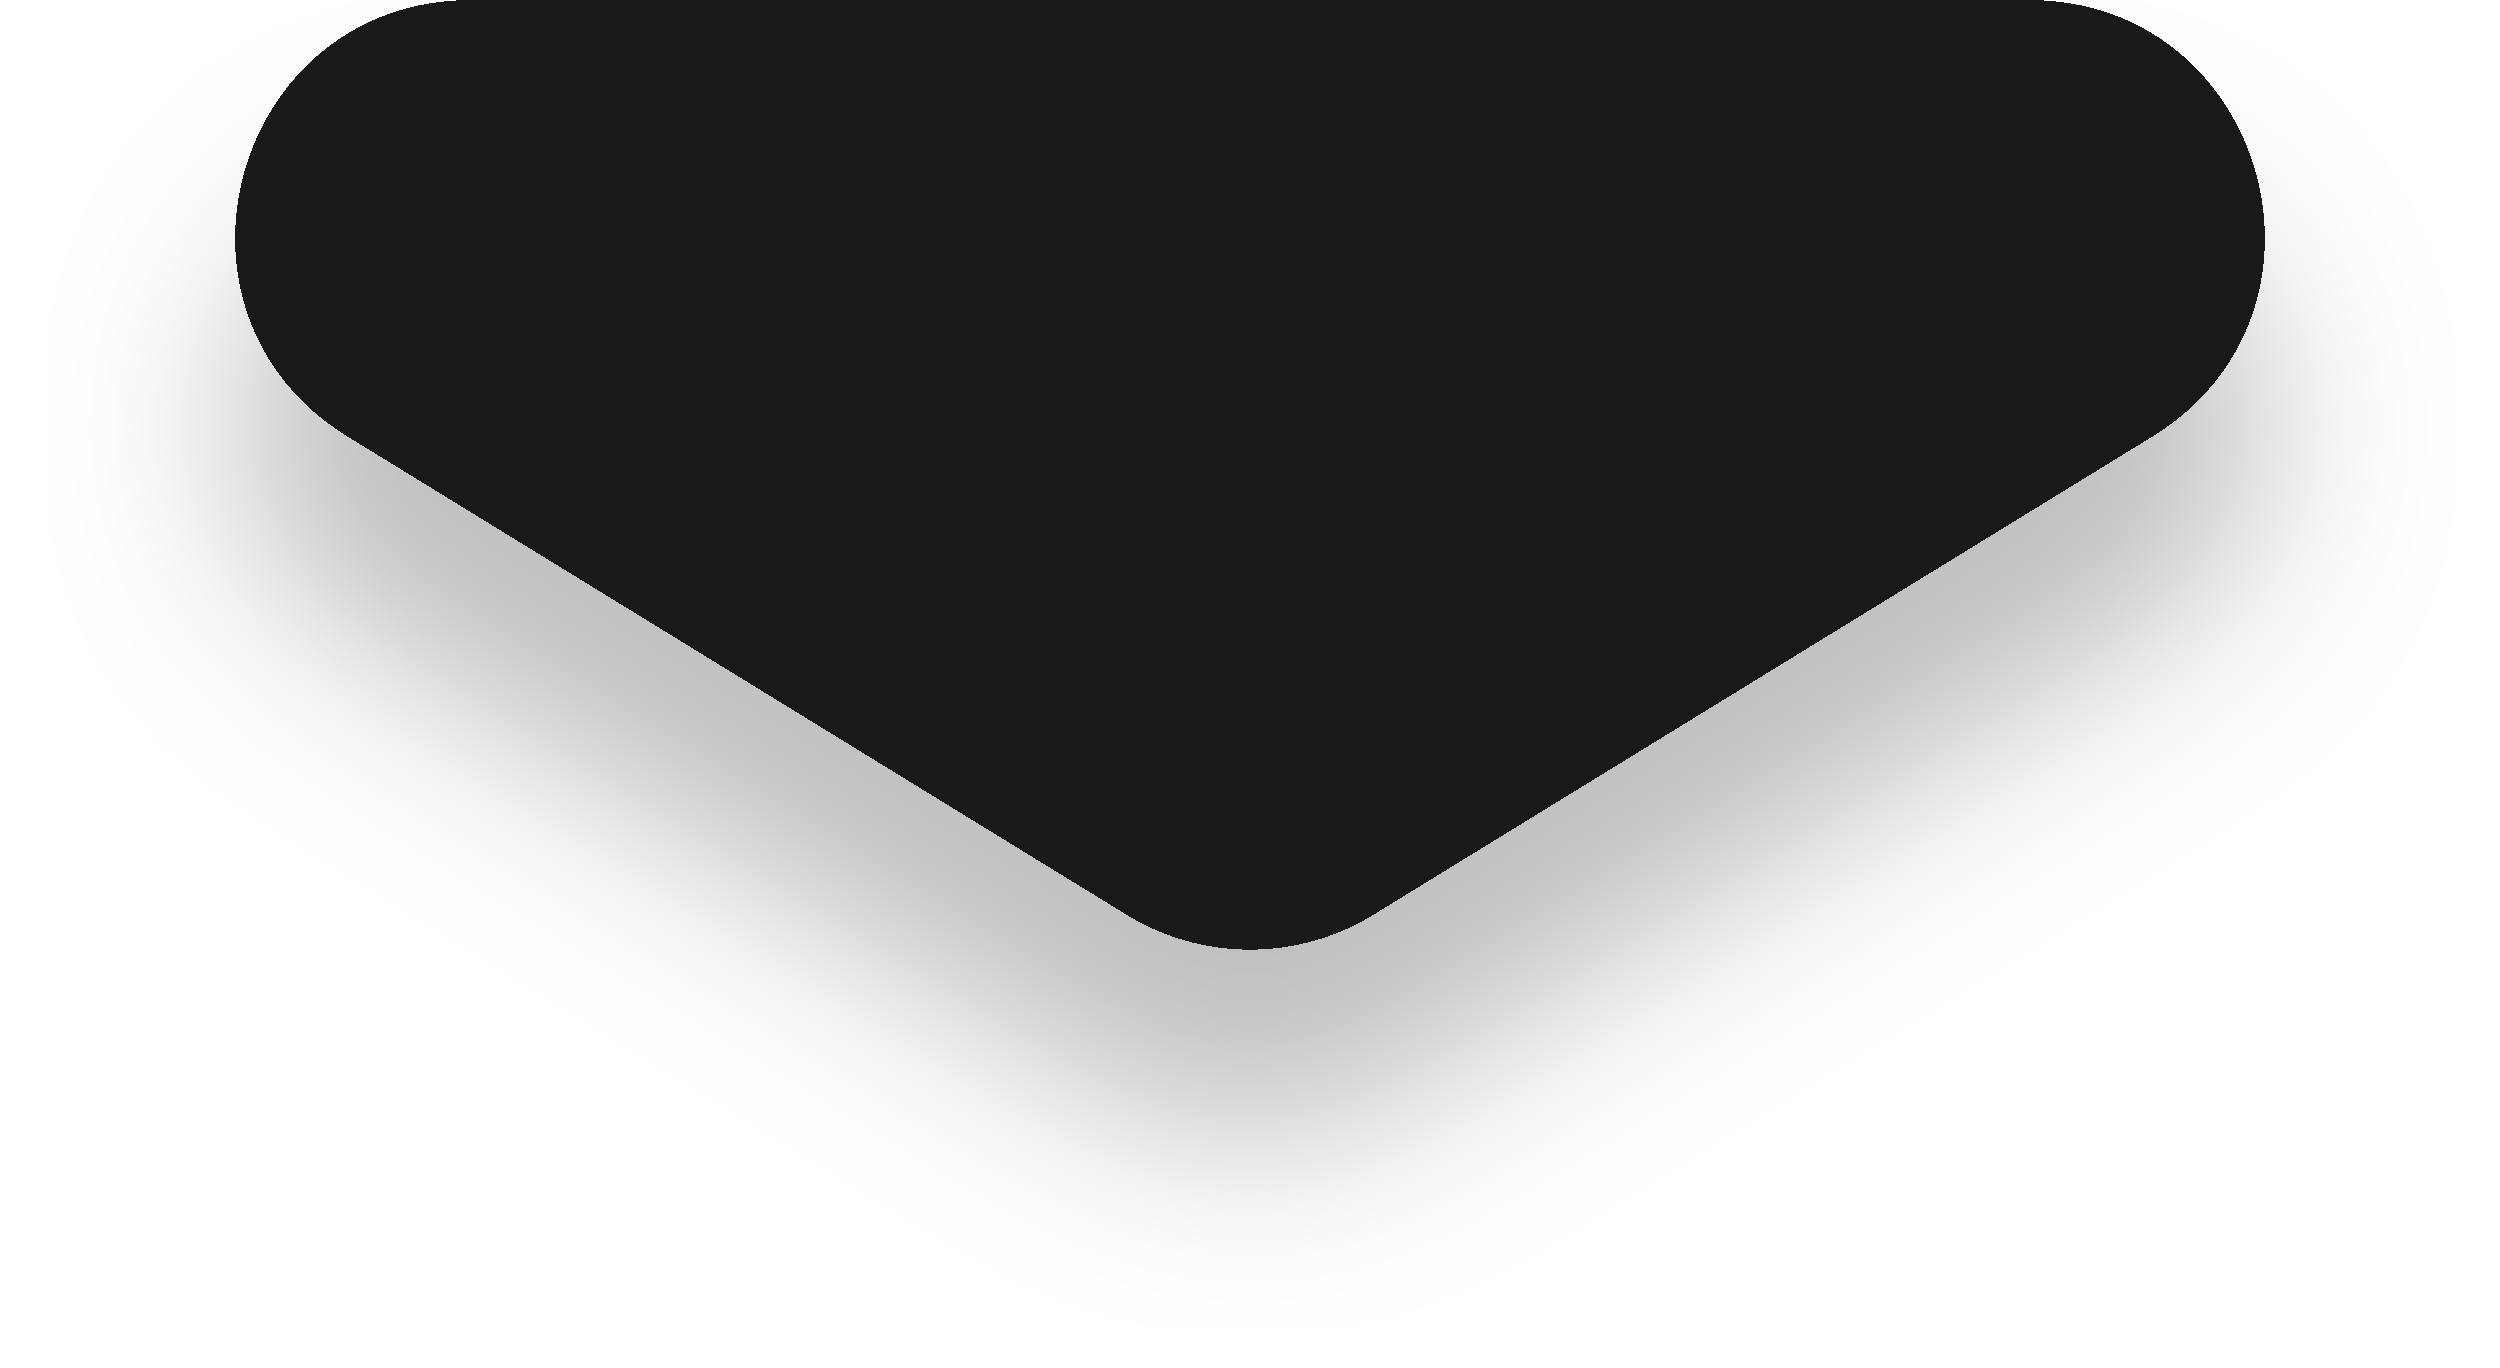
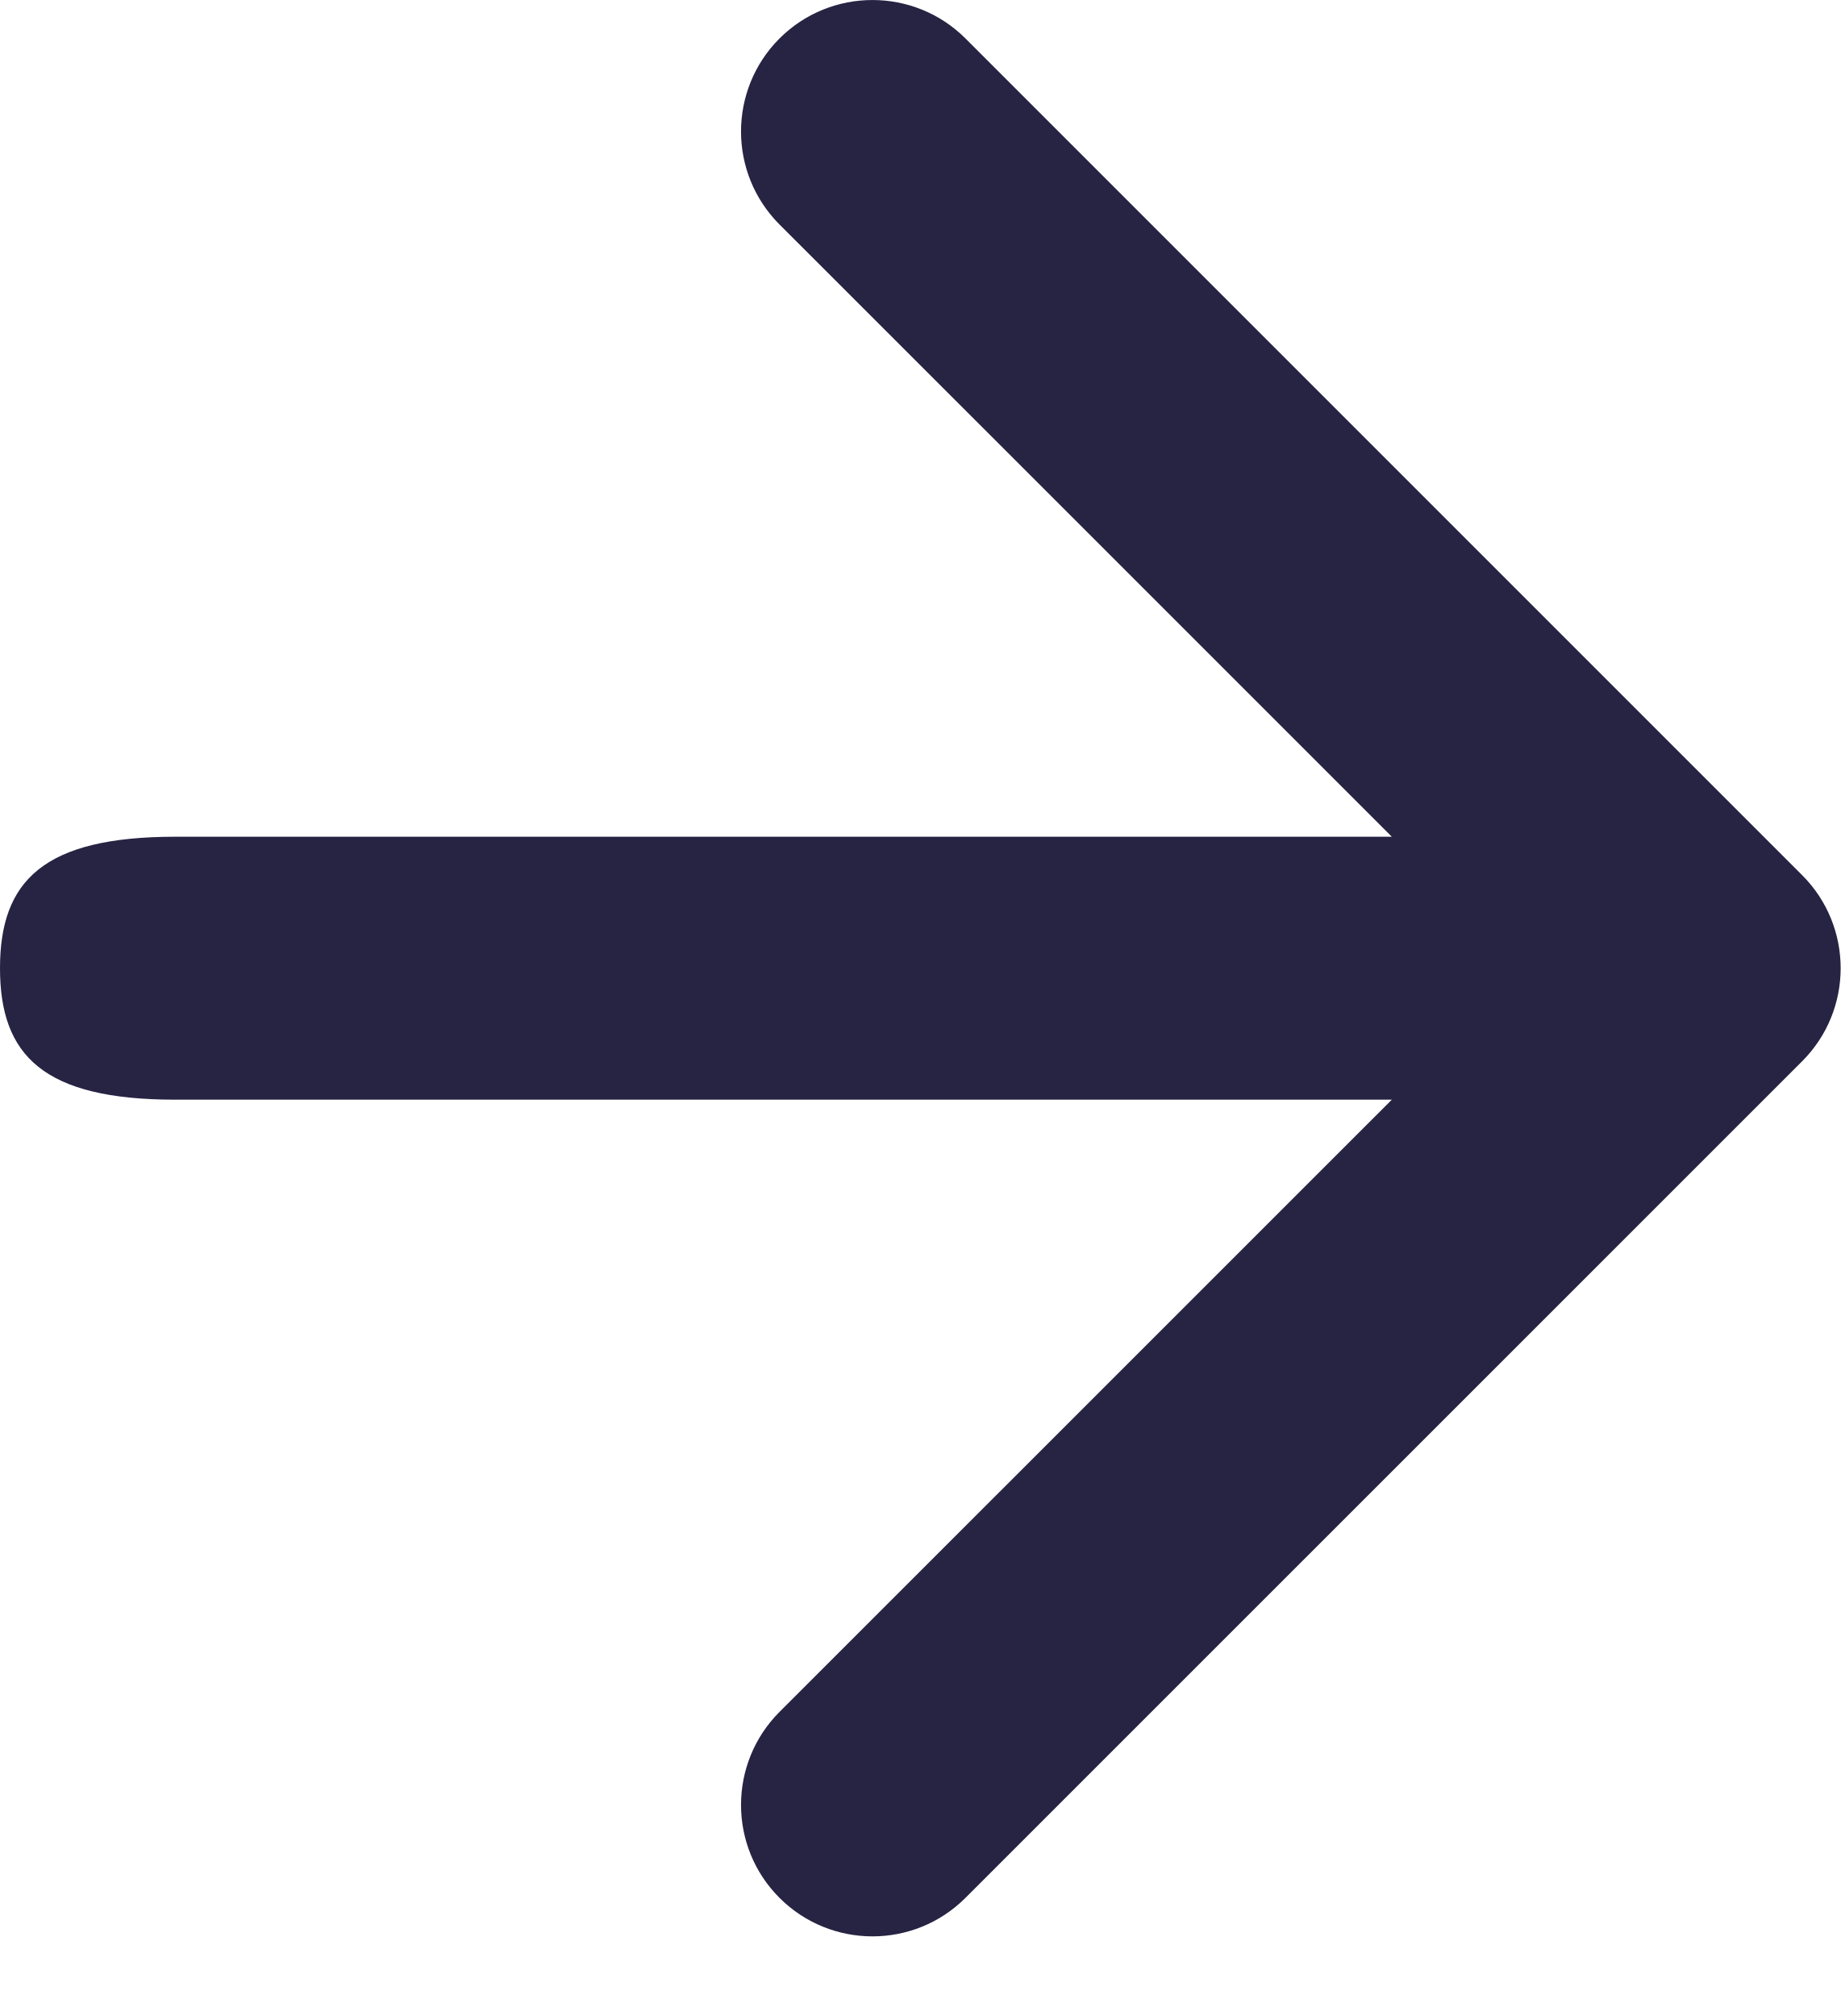
- <svg xmlns="http://www.w3.org/2000/svg" width="53" height="29" viewBox="0 0 53 29" fill="none">
-   <g filter="url(#filter0_d_9_163)">
-     <path d="M23.884 19.394C25.489 20.379 27.511 20.379 29.116 19.394L45.622 9.261C49.921 6.622 48.051 0 43.006 0H9.994C4.949 0 3.079 6.622 7.378 9.261L23.884 19.394Z" fill="black" fill-opacity="0.9" shape-rendering="crispEdges" />
-   </g>
-   <defs>
-     <filter id="filter0_d_9_163" x="0.985" y="0" width="51.03" height="28.133" filterUnits="userSpaceOnUse" color-interpolation-filters="sRGB">
-       <feFlood flood-opacity="0" result="BackgroundImageFix" />
-       <feColorMatrix in="SourceAlpha" type="matrix" values="0 0 0 0 0 0 0 0 0 0 0 0 0 0 0 0 0 0 127 0" result="hardAlpha" />
-       <feOffset dy="4" />
-       <feGaussianBlur stdDeviation="2" />
-       <feComposite in2="hardAlpha" operator="out" />
-       <feColorMatrix type="matrix" values="0 0 0 0 0 0 0 0 0 0 0 0 0 0 0 0 0 0 0.25 0" />
-       <feBlend mode="normal" in2="BackgroundImageFix" result="effect1_dropShadow_9_163" />
-       <feBlend mode="normal" in="SourceGraphic" in2="effect1_dropShadow_9_163" result="shape" />
-     </filter>
-   </defs>
+ <svg xmlns="http://www.w3.org/2000/svg" width="21" height="23" viewBox="0 0 21 23" fill="none">
+   <path fill-rule="evenodd" clip-rule="evenodd" d="M11.015 0.439L20.561 9.985C21.146 10.571 21.146 11.521 20.561 12.107L11.015 21.652C10.429 22.238 9.479 22.238 8.893 21.652C8.308 21.067 8.308 20.117 8.893 19.531L15.879 12.546C15.879 12.546 2.5 12.546 2 12.546C0.5 12.546 0 12.046 0 11.046C0 10.046 0.5 9.546 2 9.546C2.5 9.546 15.879 9.546 15.879 9.546L12.386 6.053L8.893 2.561C8.308 1.975 8.308 1.025 8.893 0.439C9.479 -0.146 10.429 -0.146 11.015 0.439Z" fill="#272343" />
</svg>
